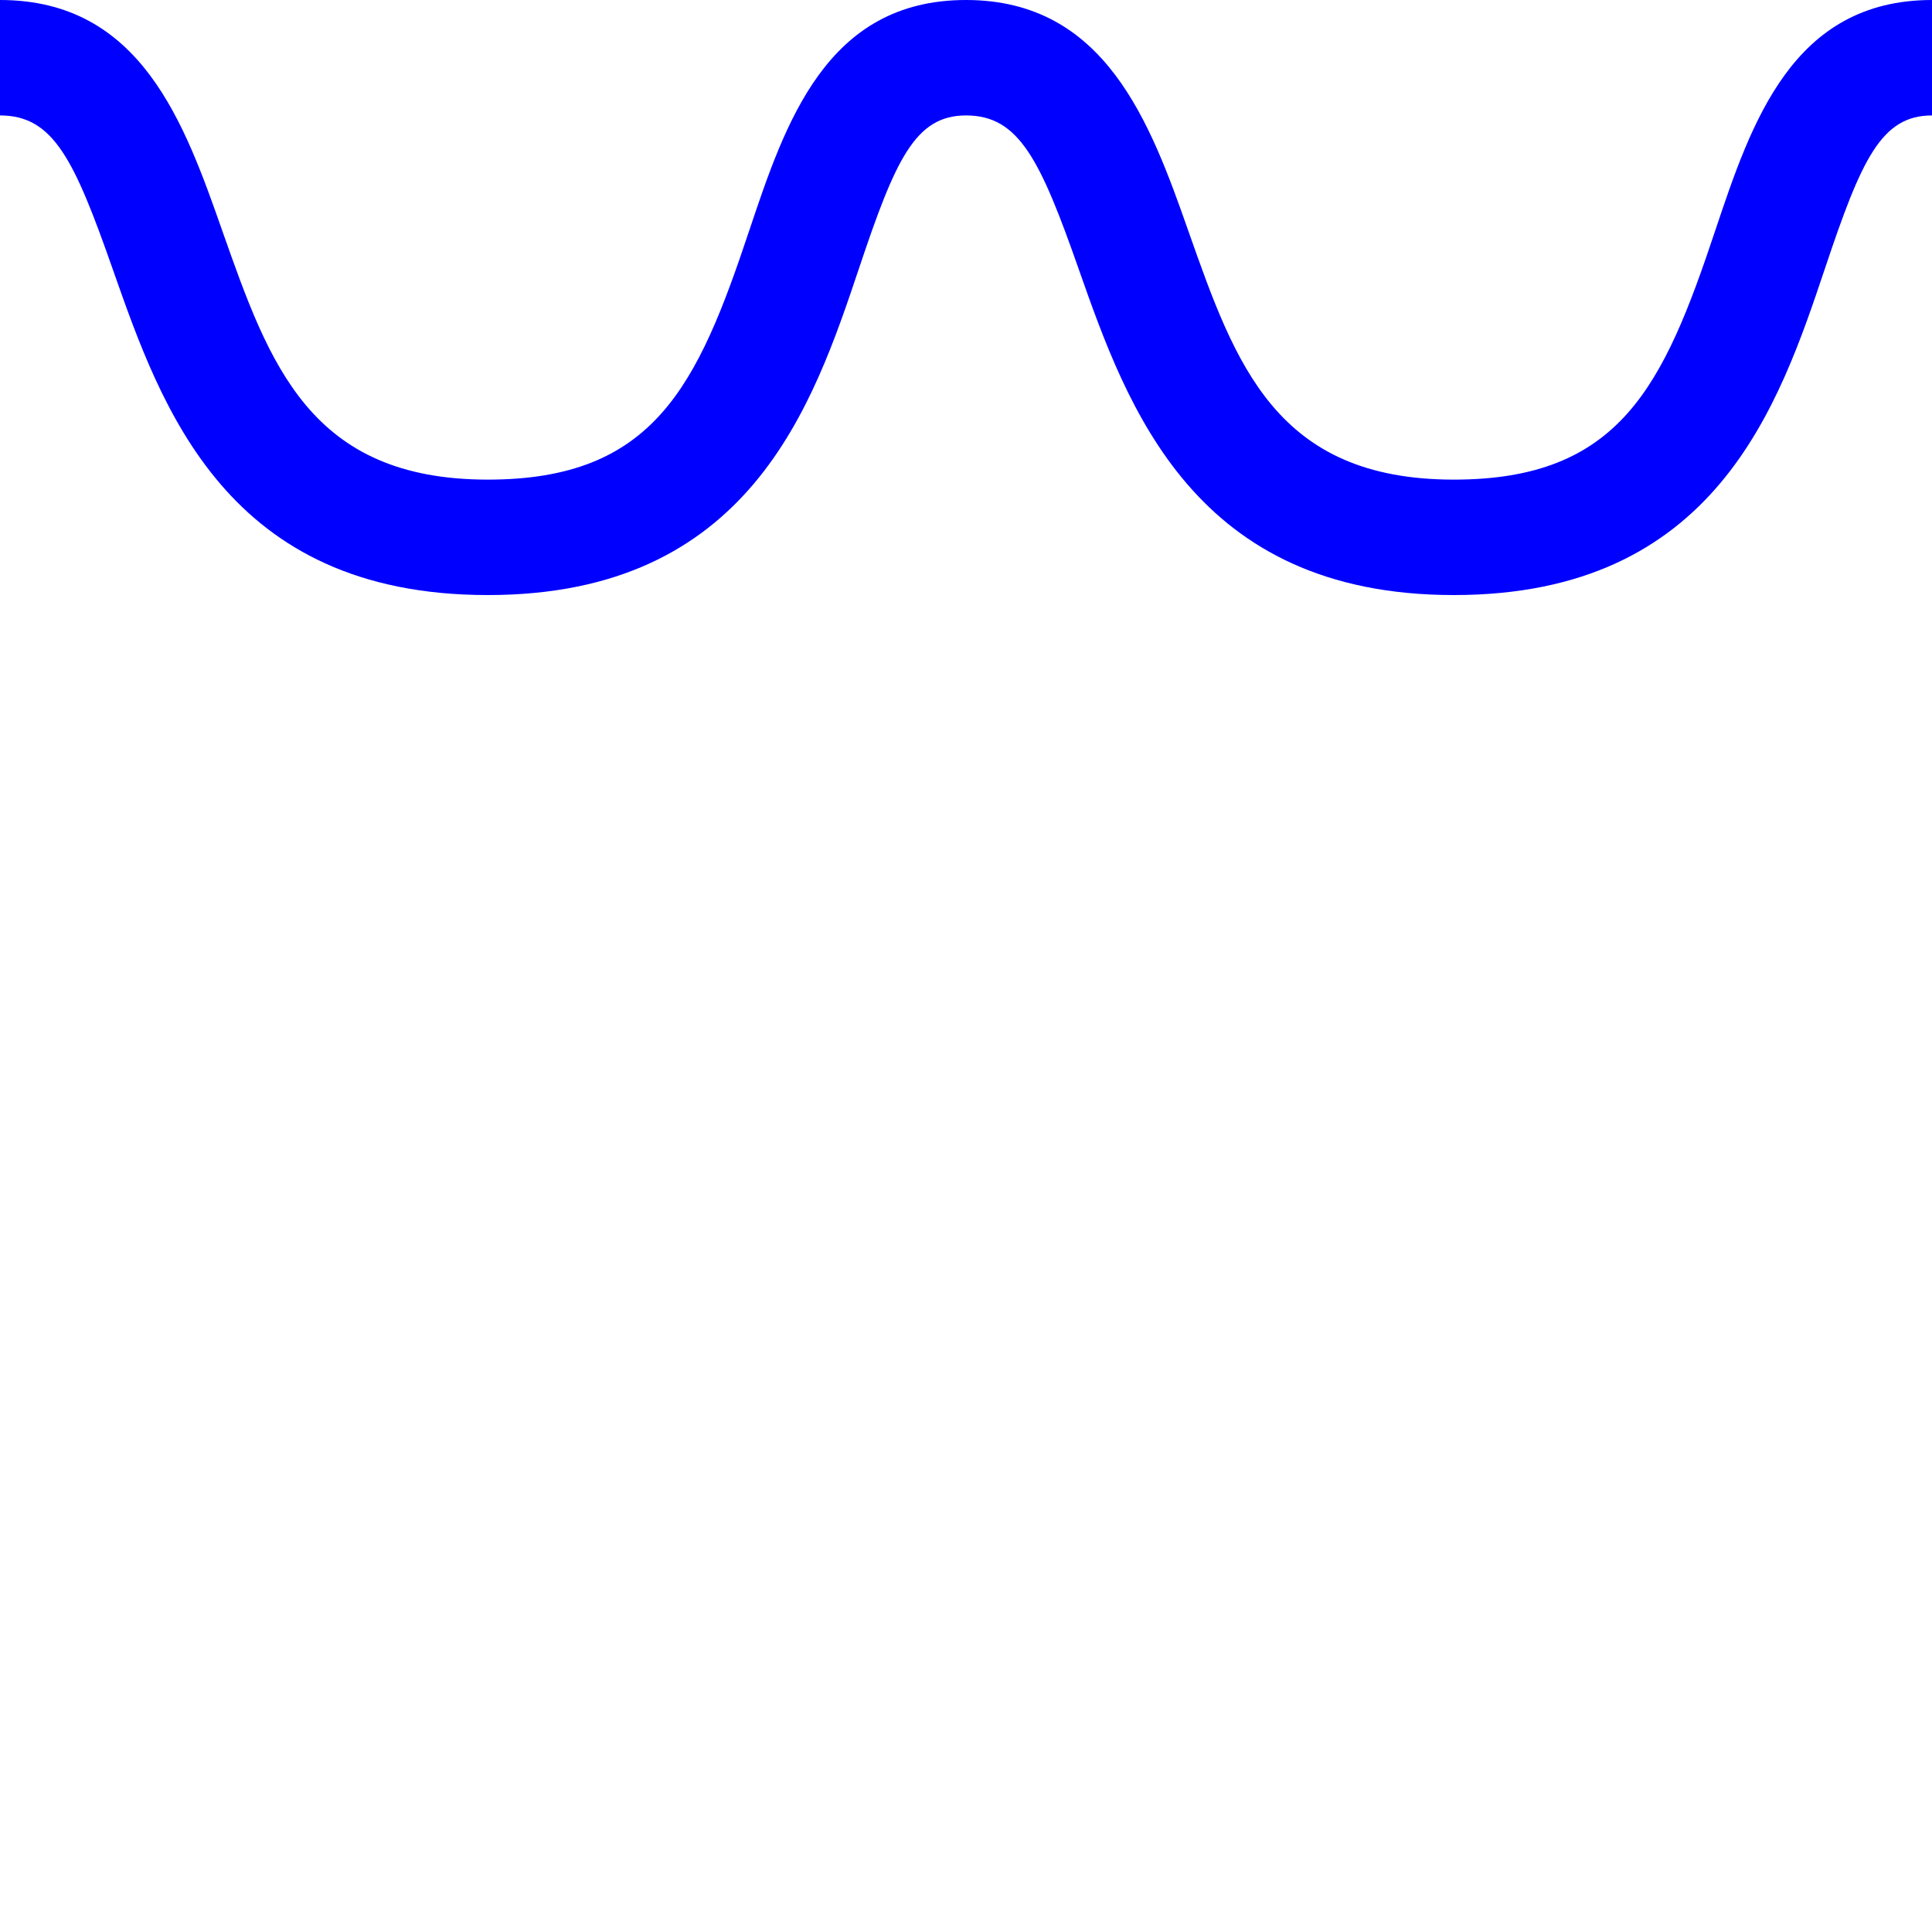
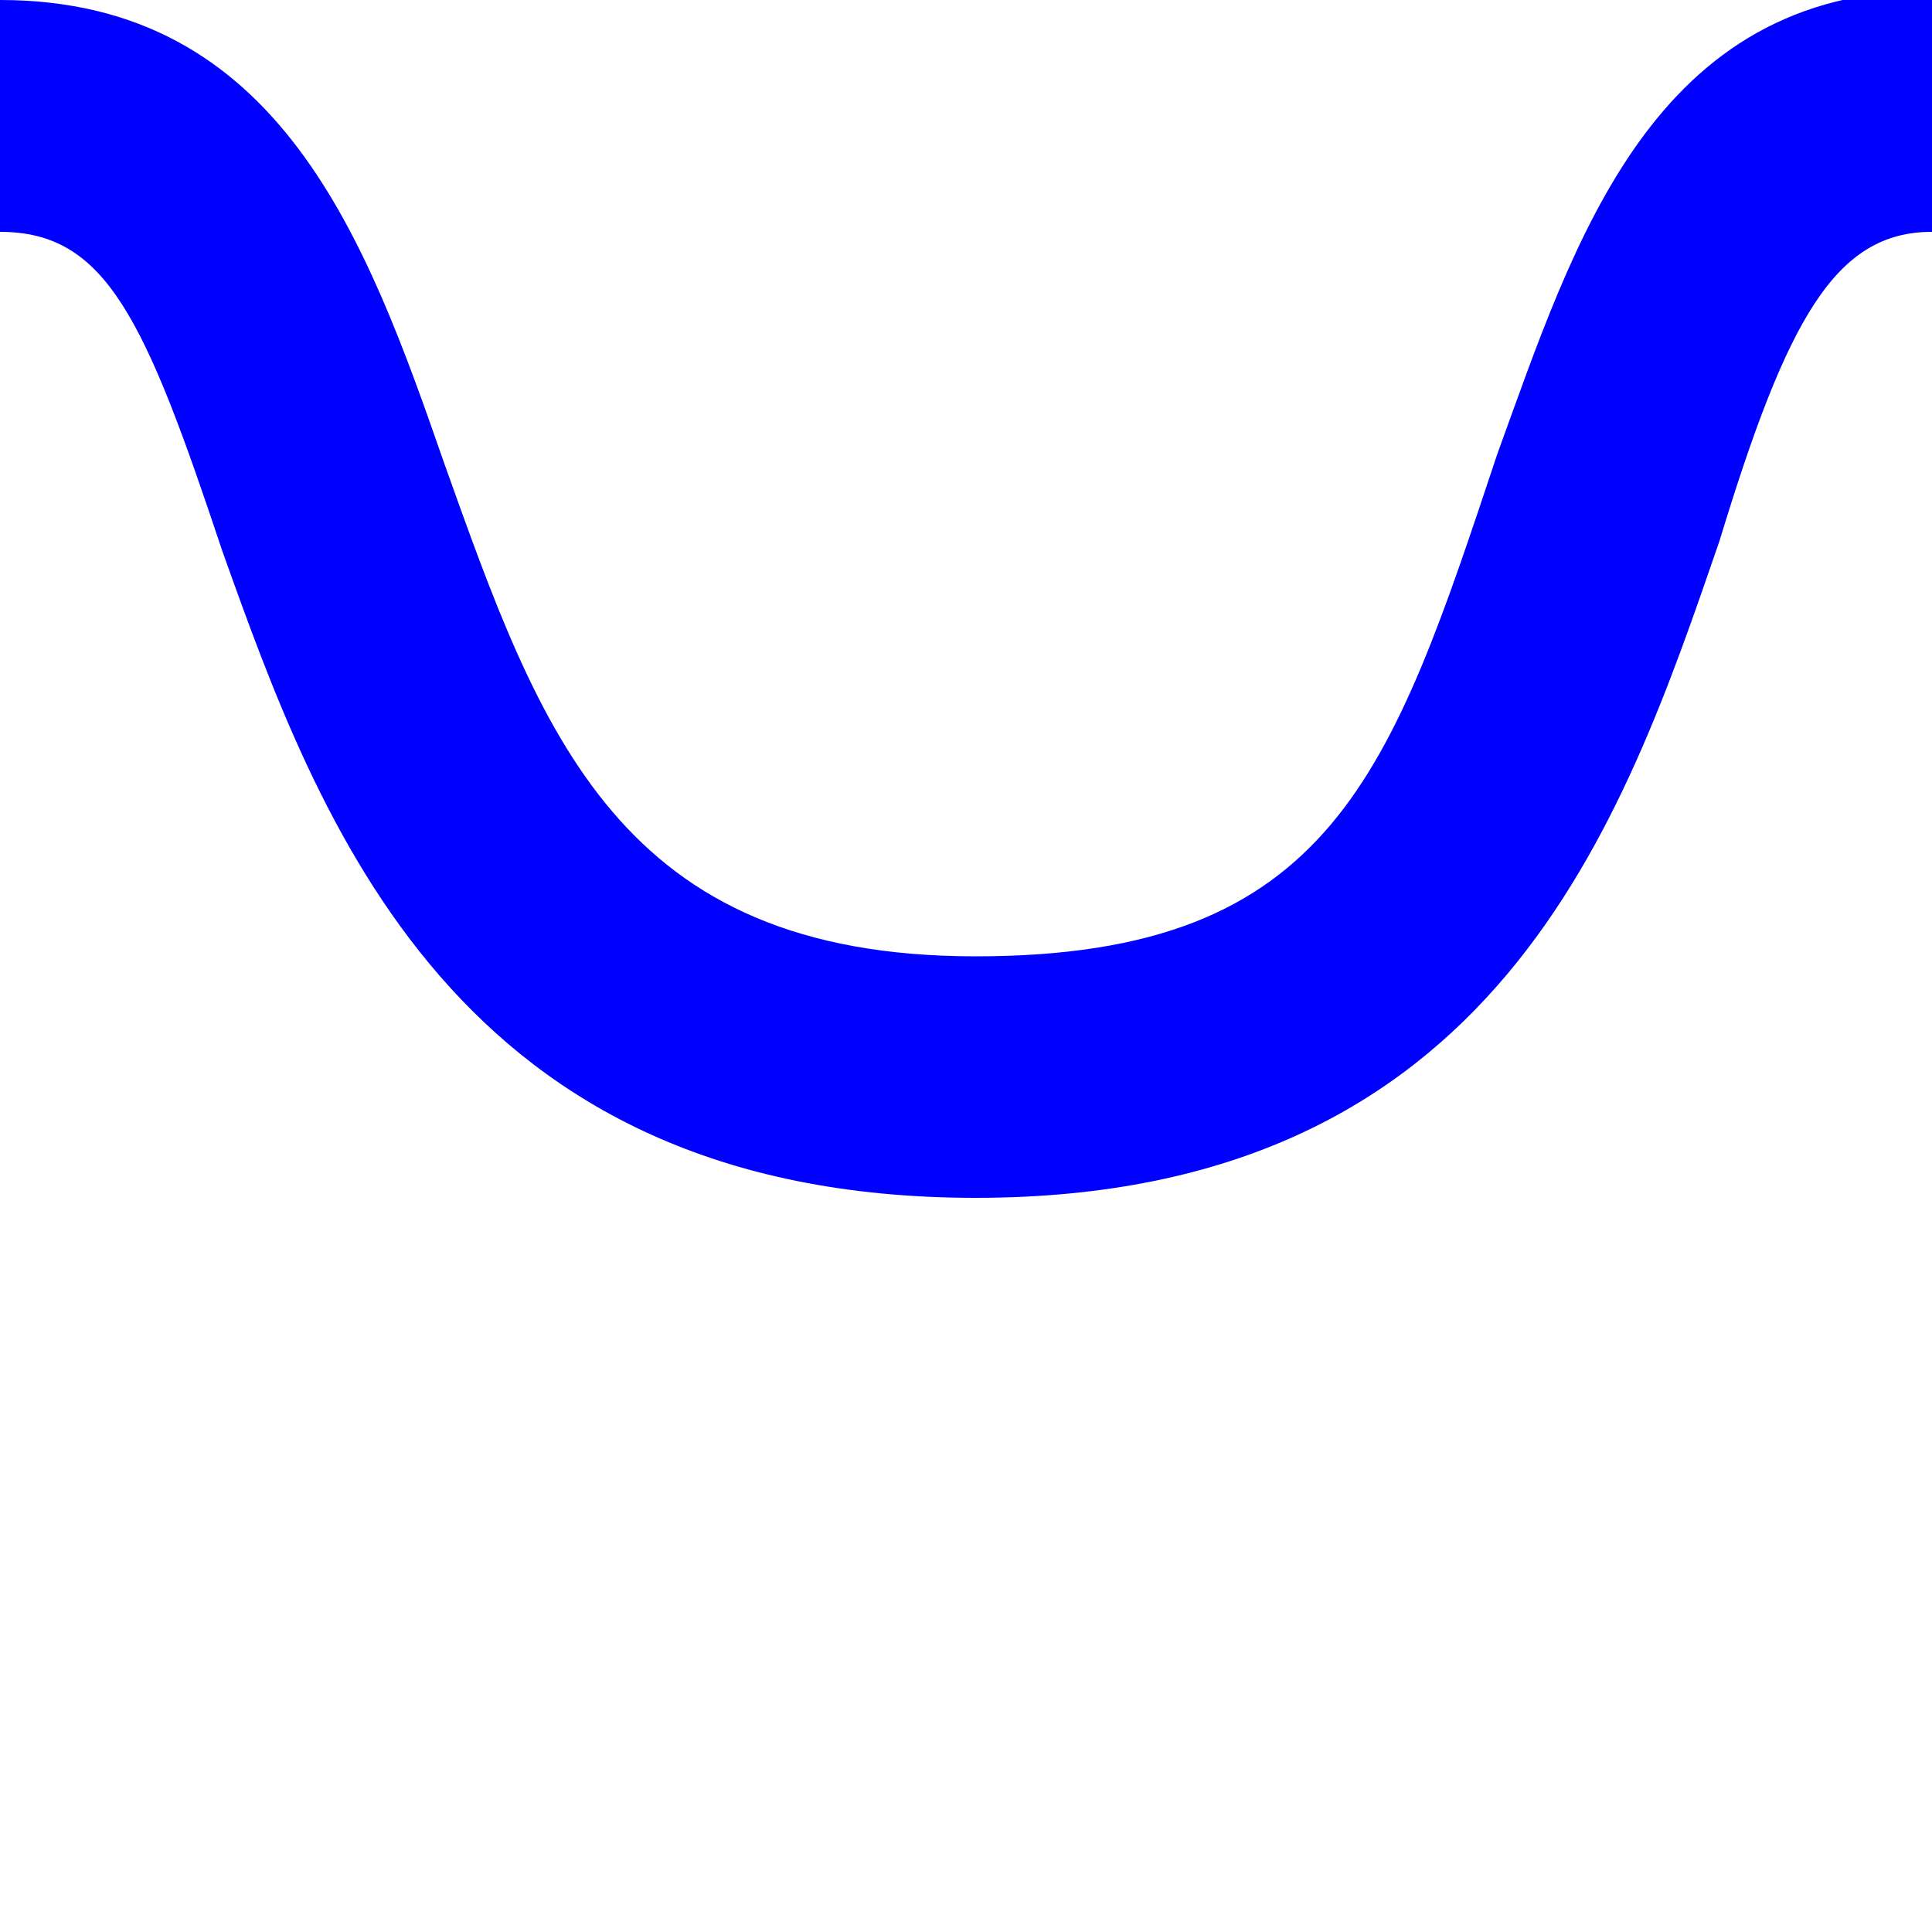
- <svg xmlns="http://www.w3.org/2000/svg" id="Livello_1" data-name="Livello 1" viewBox="0 0 40 40">
+ <svg xmlns="http://www.w3.org/2000/svg" id="Livello_1" version="1.1" viewBox="0 0 20 20">
  <def>
-     <style>.cls-1{fill:#0000ff;}</style>
+     <style>
+       .st0 {
+         fill: blue;
+       }
+     </style>
  </def>
-   <path class="cls-1" d="M30.1,12.32c-5.38,0-6.76-3.89-7.76-6.73-.8-2.28-1.24-3.2-2.34-3.2-1.05,0-1.46.91-2.21,3.15-.96,2.86-2.27,6.78-7.69,6.78s-6.76-3.89-7.76-6.73C1.54,3.31,1.11,2.39,0,2.39V0c2.92,0,3.82,2.55,4.61,4.8.97,2.75,1.81,5.13,5.49,5.13,3.44,0,4.34-1.94,5.41-5.15.75-2.24,1.6-4.78,4.49-4.78s3.82,2.55,4.61,4.8c.97,2.75,1.81,5.13,5.49,5.13,3.44,0,4.34-1.94,5.41-5.15.75-2.24,1.6-4.78,4.49-4.78v2.39c-1.05,0-1.46.91-2.21,3.15-.96,2.86-2.27,6.78-7.69,6.78Z" />
+   <path class="st0" d="M20,2.4c-1,0-1.5.9-2.2,3.2-1,2.9-2.3,6.8-7.7,6.8s-6.8-3.9-7.8-6.7C1.5,3.3,1.1,2.4,0,2.4V0c2.9,0,3.8,2.5,4.6,4.8,1,2.8,1.8,5.1,5.5,5.1s4.3-1.9,5.4-5.2c.8-2.2,1.6-4.8,4.5-4.8" />
</svg>
